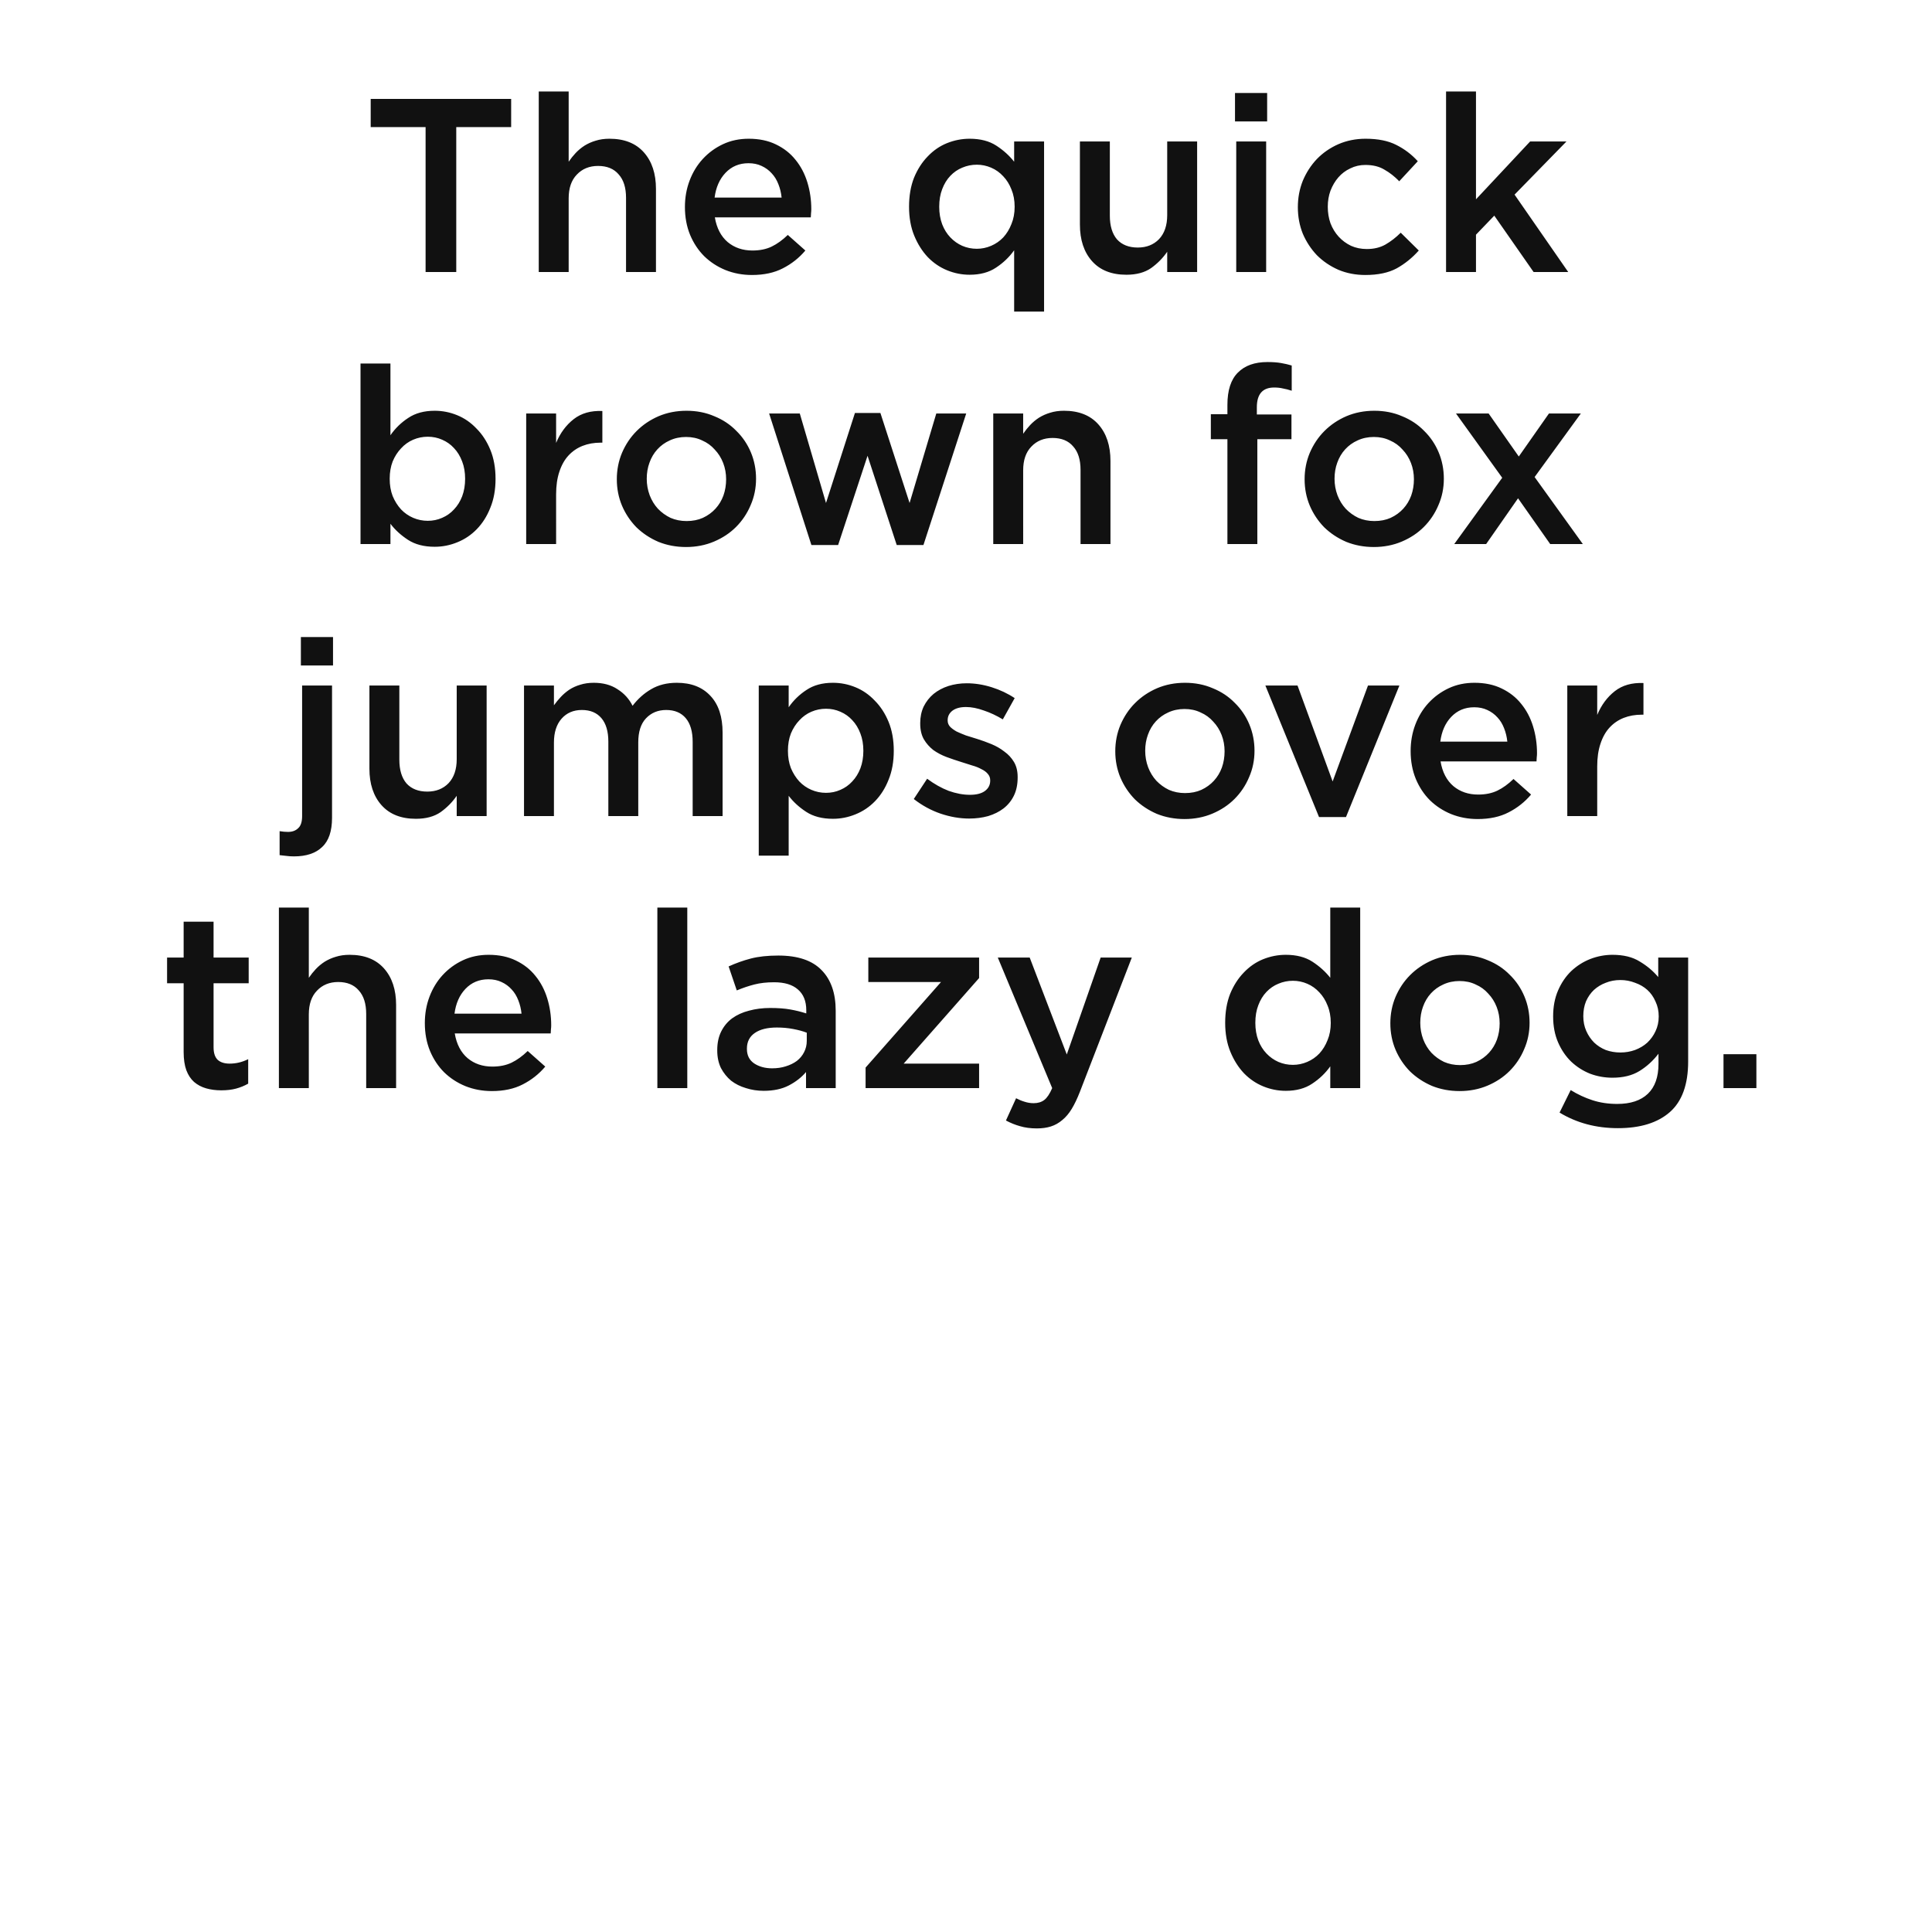
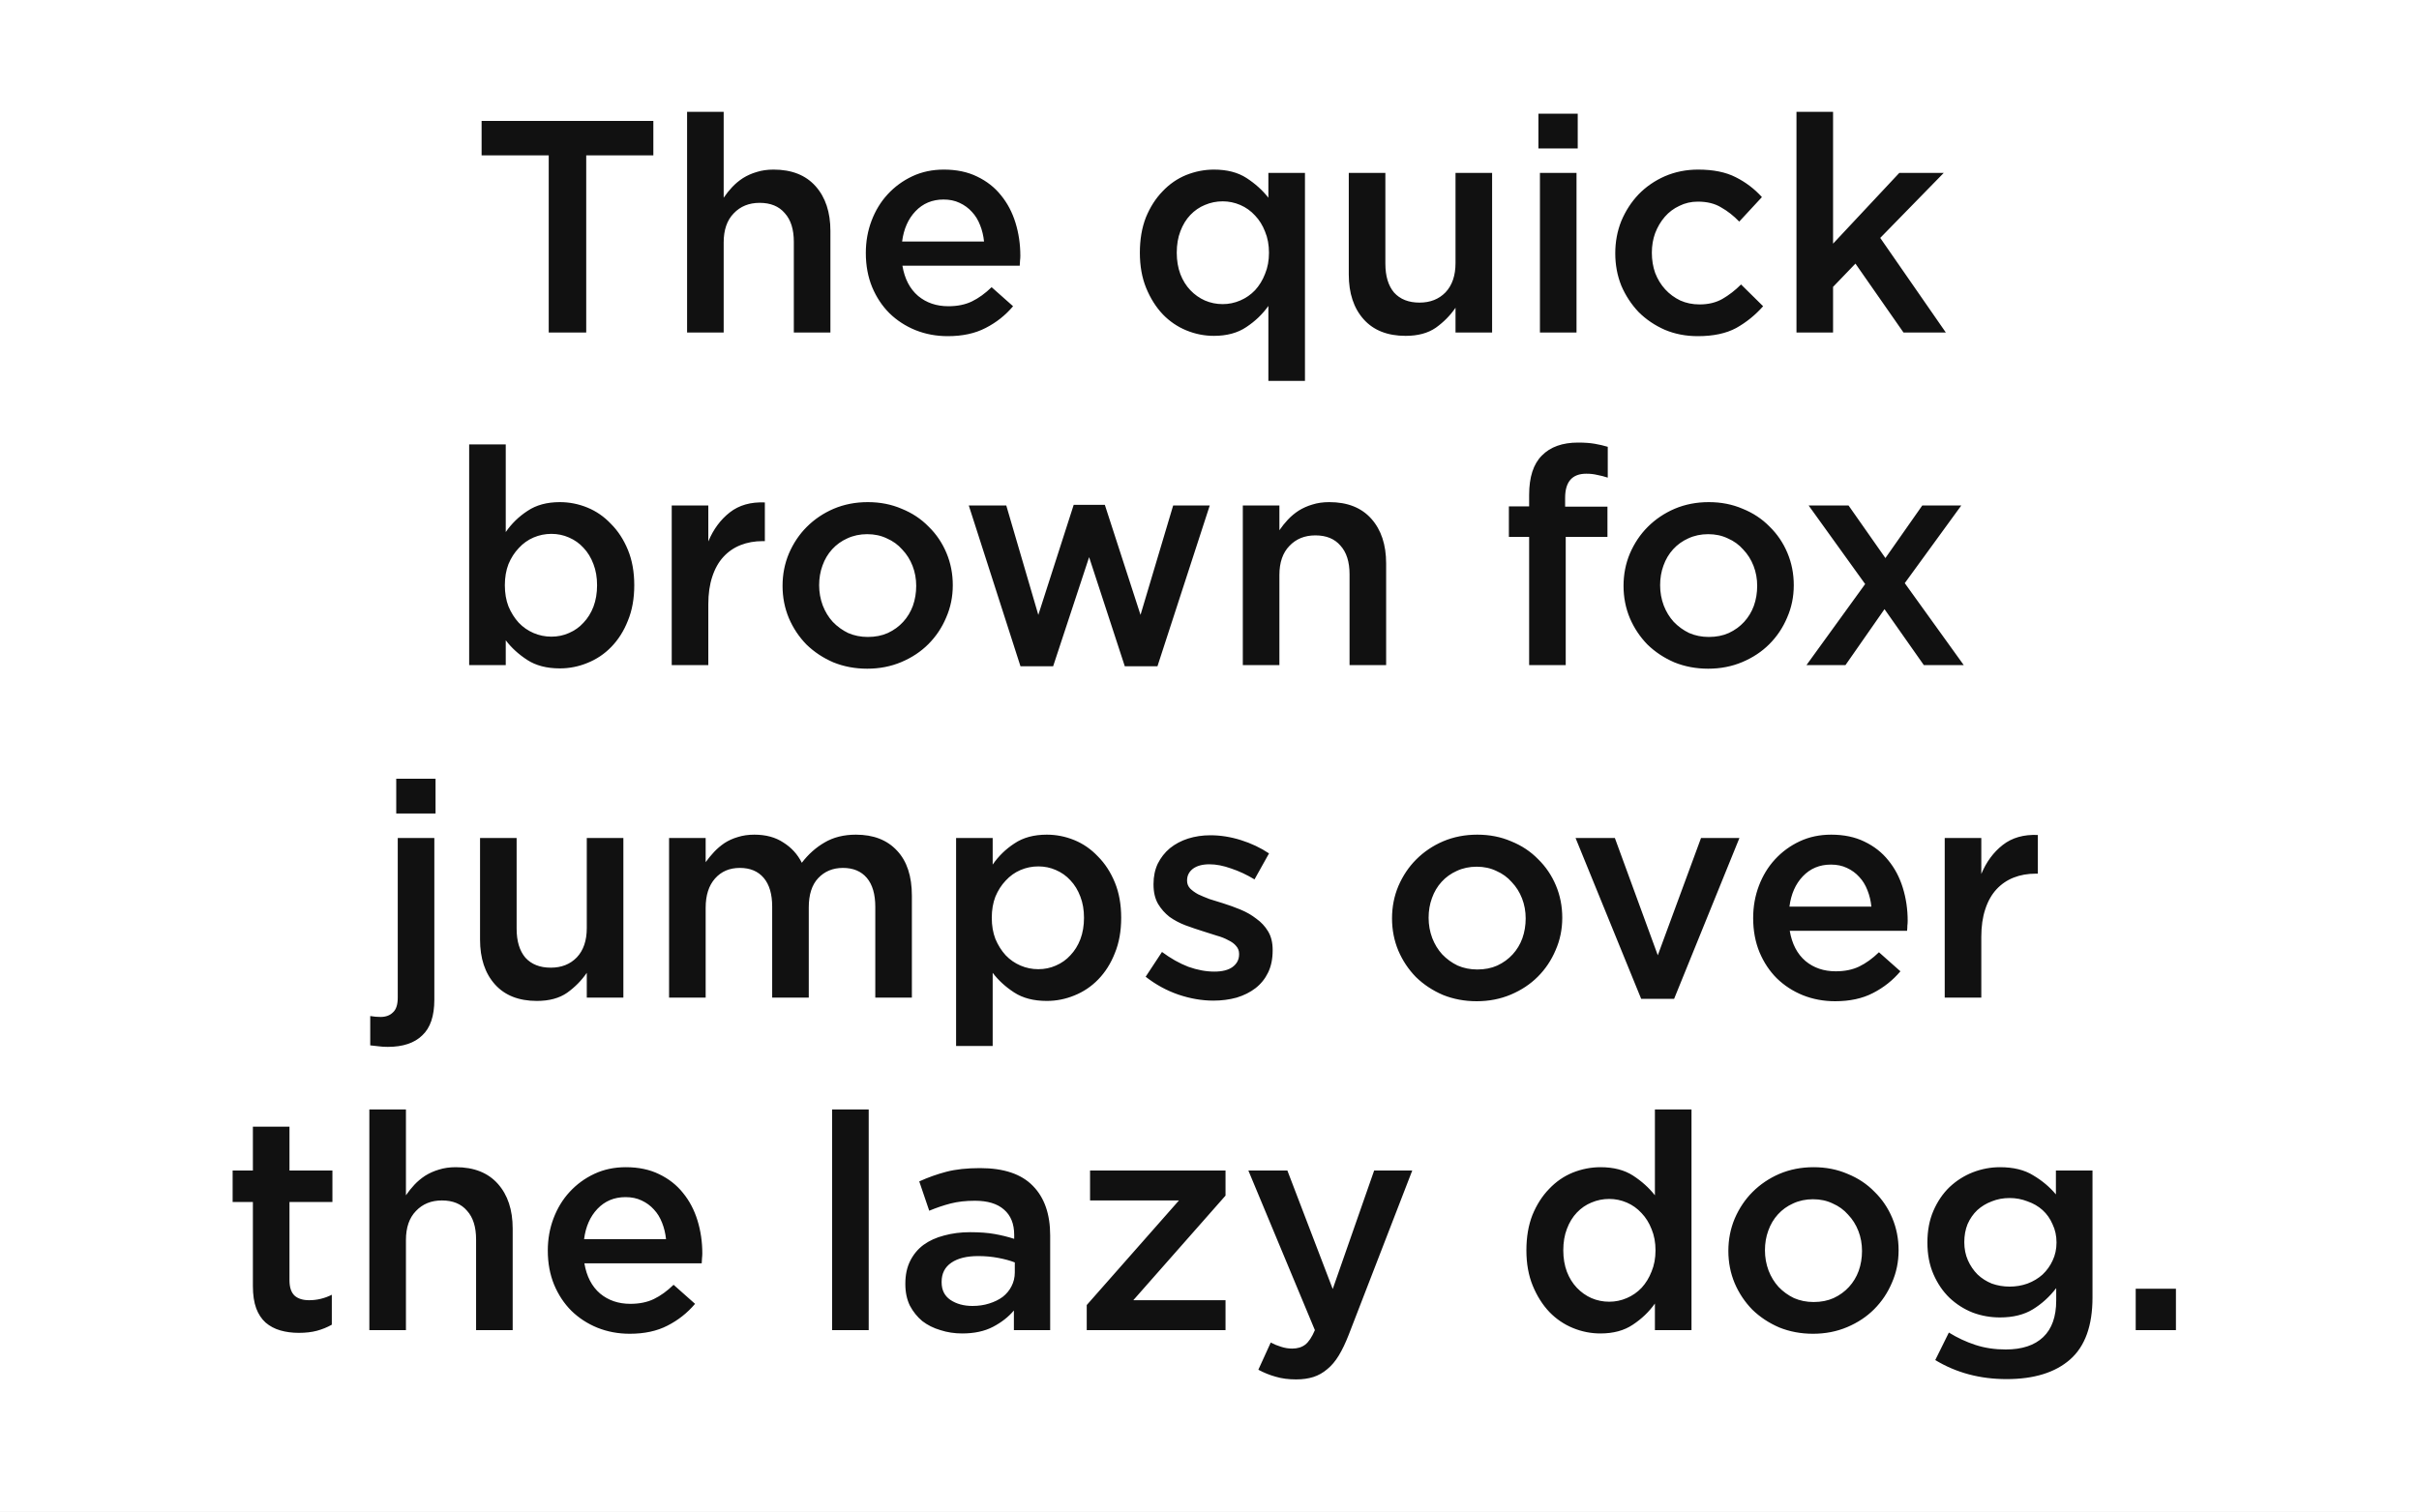
- <svg xmlns="http://www.w3.org/2000/svg" viewBox="0 0 1000 1000">
-   <path fill="#fff" d="M0 0h1000v1000H0z" />
-   <g font-weight="400" font-size="128" font-family="Gotham" text-anchor="middle" fill="#111">
-     <path d="M236.158 65.792h28.416V51.2H191.87v14.592h28.416V140.8h15.872zM294.34 102.656q0-7.936 4.225-12.288 4.224-4.48 11.008-4.48 6.912 0 10.624 4.352 3.84 4.224 3.84 12.16v38.4h15.488V97.792q0-11.904-6.272-18.944-6.272-7.04-17.792-7.04-3.967 0-7.167 1.024-3.072.896-5.76 2.56-2.56 1.664-4.608 3.84-1.92 2.048-3.584 4.48V47.36h-15.487v93.44h15.488zM370.004 112.512h49.664q.128-1.152.128-2.176.128-1.024.128-2.048 0-7.296-2.048-13.952t-6.144-11.648q-3.968-4.992-10.112-7.936-6.016-2.944-14.08-2.944-7.296 0-13.312 2.816-6.016 2.816-10.496 7.68-4.352 4.736-6.784 11.136-2.432 6.4-2.432 13.696 0 7.936 2.688 14.464 2.688 6.4 7.296 11.008 4.736 4.608 11.008 7.168 6.4 2.56 13.696 2.56 9.344 0 16-3.456 6.784-3.456 11.648-9.216l-9.088-8.064q-4.096 3.968-8.32 6.016t-9.984 2.048q-7.552 0-12.8-4.352-5.248-4.48-6.656-12.8zm-.128-10.24q1.024-7.936 5.632-12.8 4.736-4.992 11.904-4.992 3.84 0 6.784 1.408 3.072 1.408 5.248 3.84 2.176 2.304 3.456 5.632 1.28 3.2 1.664 6.912zM540.41 161.28V73.216h-15.488v10.496q-3.712-4.736-9.216-8.32-5.504-3.584-13.824-3.584-6.016 0-11.776 2.304-5.632 2.304-9.984 6.912-4.352 4.48-7.04 11.008-2.56 6.528-2.56 14.976t2.688 14.976q2.688 6.528 7.04 11.136 4.352 4.48 9.984 6.784 5.632 2.304 11.648 2.304 8.192 0 13.696-3.712 5.632-3.712 9.344-8.96v31.744zm-15.232-54.272q0 4.992-1.664 8.96-1.536 3.968-4.224 6.912-2.688 2.816-6.272 4.352-3.584 1.536-7.424 1.536-3.968 0-7.552-1.536-3.456-1.536-6.144-4.352-2.688-2.816-4.224-6.784-1.536-4.096-1.536-9.088 0-5.12 1.536-9.088 1.536-4.096 4.224-6.912t6.144-4.224q3.584-1.536 7.552-1.536 3.84 0 7.424 1.536 3.584 1.536 6.272 4.48 2.688 2.816 4.224 6.784 1.664 3.968 1.664 8.96zM604.144 111.36q0 7.936-4.224 12.416-4.224 4.352-11.008 4.352-6.912 0-10.752-4.224-3.712-4.352-3.712-12.288v-38.4H558.96v43.008q0 11.904 6.272 18.944 6.272 7.04 17.792 7.04 7.808 0 12.8-3.456 4.992-3.584 8.32-8.448V140.8h15.488V73.216h-15.488zM655.874 62.848v-14.72h-16.64v14.72zm-.512 77.952V73.216h-15.488V140.8zM734.358 129.664l-9.344-9.216q-3.712 3.712-7.936 6.144-4.096 2.304-9.6 2.304-4.48 0-8.192-1.664-3.712-1.792-6.4-4.736t-4.224-6.912q-1.408-3.968-1.408-8.576 0-4.48 1.408-8.32 1.536-3.968 4.096-6.912t6.144-4.608q3.584-1.792 7.808-1.792 5.888 0 9.856 2.432 4.096 2.304 7.68 6.016l9.6-10.368q-4.736-5.248-11.136-8.448-6.272-3.2-15.872-3.2-7.552 0-14.08 2.816-6.4 2.816-11.136 7.68-4.608 4.864-7.296 11.264-2.56 6.4-2.56 13.696 0 7.296 2.56 13.696 2.688 6.272 7.296 11.136 4.736 4.736 11.136 7.552 6.4 2.688 13.952 2.688 9.856 0 16.256-3.456 6.4-3.584 11.392-9.216zM783.934 100.736l26.88-27.52h-18.816l-28.032 29.952V47.36h-15.488v93.44h15.488v-19.328l9.472-9.856L793.79 140.8h17.92zM256.49 247.808q0-8.448-2.687-14.976-2.688-6.528-7.168-11.008-4.352-4.608-9.984-6.912-5.63-2.304-11.647-2.304-8.192 0-13.696 3.712-5.504 3.584-9.216 8.96v-37.12h-15.487v93.44h15.488v-10.496q3.585 4.736 9.09 8.32 5.503 3.584 13.823 3.584 6.016 0 11.648-2.304 5.76-2.304 10.113-6.784 4.48-4.608 7.04-11.136 2.688-6.528 2.688-14.976zm-15.743 0q0 4.992-1.536 9.088-1.535 3.968-4.223 6.784-2.56 2.816-6.144 4.352-3.456 1.536-7.424 1.536-3.97 0-7.553-1.536-3.584-1.536-6.272-4.352-2.688-2.944-4.352-6.912-1.536-3.968-1.536-8.96 0-4.992 1.536-8.96 1.664-3.968 4.352-6.784 2.688-2.944 6.272-4.48 3.584-1.536 7.552-1.536 3.967 0 7.423 1.536 3.584 1.536 6.144 4.352 2.688 2.816 4.224 6.912 1.537 3.968 1.537 8.96zM287.84 255.872q0-6.656 1.665-11.648 1.664-5.12 4.736-8.448 3.073-3.328 7.297-4.992 4.224-1.664 9.344-1.664h.897v-16.384q-8.96-.384-14.848 4.224-5.89 4.608-9.09 12.288v-15.232h-15.487V281.6h15.488zM391.33 247.808q0-7.296-2.688-13.696-2.688-6.4-7.552-11.136-4.736-4.864-11.392-7.552-6.528-2.816-14.336-2.816-7.808 0-14.464 2.816-6.528 2.816-11.392 7.68-4.736 4.736-7.552 11.264-2.688 6.4-2.688 13.696 0 7.296 2.688 13.696 2.688 6.272 7.424 11.136 4.864 4.736 11.392 7.552 6.656 2.688 14.336 2.688 7.808 0 14.464-2.816 6.656-2.816 11.392-7.552 4.864-4.864 7.552-11.264 2.816-6.4 2.816-13.696zm-15.488.256q0 4.48-1.408 8.448-1.408 3.84-4.096 6.784t-6.528 4.736q-3.712 1.664-8.448 1.664-4.48 0-8.32-1.664-3.712-1.792-6.528-4.736-2.688-2.944-4.224-6.912-1.536-4.096-1.536-8.576t1.408-8.32q1.408-3.968 4.096-6.912t6.4-4.608q3.84-1.792 8.448-1.792 4.608 0 8.32 1.792 3.84 1.664 6.528 4.736 2.816 2.944 4.352 6.912 1.536 3.968 1.536 8.448zM455.696 213.76h-13.184l-14.976 46.592-13.568-46.336h-15.872l21.888 68.096h13.824l15.232-46.208 15.104 46.208h13.824l22.144-68.096h-15.488L470.8 260.352zM529.59 243.456q0-7.936 4.225-12.288 4.224-4.48 11.008-4.48 6.912 0 10.624 4.352 3.84 4.224 3.84 12.16v38.4h15.488v-43.008q0-11.904-6.272-18.944-6.272-7.04-17.792-7.04-3.967 0-7.167 1.024-3.072.896-5.76 2.56-2.56 1.664-4.608 3.84-1.92 2.048-3.584 4.48v-10.496h-15.487V281.6h15.488zM650.54 214.528v-3.712q0-10.24 8.96-10.24 2.56 0 4.61.512 2.175.384 4.48 1.152v-13.056q-2.56-.768-5.505-1.28-2.944-.512-7.04-.512-9.984 0-15.36 5.504-5.376 5.376-5.376 16.64v4.864h-8.577v12.928h8.576V281.6h15.487v-54.272h17.664v-12.8zM747.33 247.808q0-7.296-2.688-13.696-2.688-6.4-7.552-11.136-4.736-4.864-11.392-7.552-6.528-2.816-14.336-2.816-7.808 0-14.464 2.816-6.528 2.816-11.392 7.68-4.736 4.736-7.552 11.264-2.688 6.4-2.688 13.696 0 7.296 2.688 13.696 2.688 6.272 7.424 11.136 4.864 4.736 11.392 7.552 6.656 2.688 14.336 2.688 7.808 0 14.464-2.816 6.656-2.816 11.392-7.552 4.864-4.864 7.552-11.264 2.816-6.4 2.816-13.696zm-15.488.256q0 4.48-1.408 8.448-1.408 3.84-4.096 6.784t-6.528 4.736q-3.712 1.664-8.448 1.664-4.48 0-8.32-1.664-3.712-1.792-6.528-4.736-2.688-2.944-4.224-6.912-1.536-4.096-1.536-8.576t1.408-8.32q1.408-3.968 4.096-6.912t6.4-4.608q3.84-1.792 8.448-1.792 4.608 0 8.32 1.792 3.84 1.664 6.528 4.736 2.816 2.944 4.352 6.912 1.536 3.968 1.536 8.448zM794.315 246.912l23.936-32.896h-16.51l-15.617 22.272-15.616-22.272H753.61l23.937 33.28-24.832 34.304h16.512l16.512-23.68 16.64 23.68h16.895zM172.374 344.448v-14.72h-16.64v14.72zm-16 10.368V422.4q0 4.48-2.048 6.272-1.92 1.92-5.248 1.92-2.048 0-4.352-.384v12.416q1.792.256 3.456.384 1.792.256 3.968.256 9.6 0 14.592-4.864 5.12-4.736 5.12-15.104v-68.48zM236.394 392.96q0 7.936-4.224 12.416-4.224 4.352-11.008 4.352-6.912 0-10.752-4.224-3.712-4.352-3.712-12.288v-38.4H191.21v43.008q0 11.904 6.272 18.944 6.272 7.04 17.792 7.04 7.808 0 12.8-3.456 4.992-3.584 8.32-8.448V422.4h15.488v-67.584h-15.488zM327.42 365.312q-2.688-5.376-7.808-8.576-4.992-3.328-12.288-3.328-3.84 0-7.04 1.024-3.072.896-5.632 2.56-2.432 1.664-4.352 3.712-1.92 2.048-3.584 4.352v-10.24h-15.488V422.4h15.488v-38.016q0-7.936 3.968-12.416t10.496-4.48q6.528 0 10.112 4.224 3.584 4.224 3.584 12.16V422.4h15.488v-38.144q0-8.192 3.968-12.416 4.096-4.352 10.496-4.352 6.528 0 10.112 4.224 3.584 4.224 3.584 12.288v38.4h15.488v-43.136q0-12.416-6.272-19.072-6.272-6.784-17.408-6.784-7.68 0-13.312 3.328-5.504 3.2-9.6 8.576zM462.616 388.608q0-8.448-2.688-14.976-2.688-6.528-7.168-11.008-4.352-4.608-9.984-6.912-5.632-2.304-11.648-2.304-8.192 0-13.696 3.712-5.504 3.584-9.216 8.96v-11.264h-15.488v88.064h15.488v-30.976q3.584 4.736 9.088 8.32 5.504 3.584 13.824 3.584 6.016 0 11.648-2.304 5.76-2.304 10.112-6.784 4.48-4.608 7.04-11.136 2.688-6.528 2.688-14.976zm-15.744 0q0 4.992-1.536 9.088-1.536 3.968-4.224 6.784-2.56 2.816-6.144 4.352-3.456 1.536-7.424 1.536-3.968 0-7.552-1.536-3.584-1.536-6.272-4.352-2.688-2.944-4.352-6.912-1.536-3.968-1.536-8.96 0-4.992 1.536-8.96 1.664-3.968 4.352-6.784 2.688-2.944 6.272-4.48 3.584-1.536 7.552-1.536 3.968 0 7.424 1.536 3.584 1.536 6.144 4.352 2.688 2.816 4.224 6.912 1.536 3.968 1.536 8.96zM526.734 402.432v-.256q0-4.608-1.92-7.808t-4.992-5.376q-2.944-2.304-6.656-3.84-3.712-1.536-7.424-2.688-2.944-.896-5.76-1.792-2.688-1.024-4.864-2.048-2.048-1.152-3.328-2.432-1.28-1.408-1.28-3.2v-.256q0-2.944 2.432-4.864 2.56-1.92 7.04-1.92 4.224 0 9.216 1.792 4.992 1.664 9.856 4.608l6.144-11.008q-5.376-3.584-11.904-5.632-6.528-2.048-12.928-2.048-4.992 0-9.472 1.408-4.352 1.408-7.68 4.096-3.2 2.688-5.12 6.528-1.792 3.84-1.792 8.576v.256q0 4.864 1.92 8.192 1.92 3.2 4.864 5.504 3.072 2.176 6.784 3.584 3.84 1.408 7.552 2.56 2.944.896 5.632 1.792 2.816.768 4.864 1.92 2.176 1.024 3.328 2.432 1.28 1.408 1.28 3.328v.256q0 3.328-2.816 5.376-2.688 1.92-7.68 1.92-5.248 0-11.008-2.048-5.632-2.176-11.136-6.272l-6.912 10.496q6.4 4.992 13.824 7.552 7.552 2.56 14.848 2.56 5.248 0 9.856-1.28 4.608-1.408 7.936-3.968 3.456-2.688 5.376-6.656 1.92-3.968 1.92-9.344zM649.33 388.608q0-7.296-2.688-13.696-2.688-6.4-7.552-11.136-4.736-4.864-11.392-7.552-6.528-2.816-14.336-2.816-7.808 0-14.464 2.816-6.528 2.816-11.392 7.68-4.736 4.736-7.552 11.264-2.688 6.4-2.688 13.696 0 7.296 2.688 13.696 2.688 6.272 7.424 11.136 4.864 4.736 11.392 7.552 6.656 2.688 14.336 2.688 7.808 0 14.464-2.816 6.656-2.816 11.392-7.552 4.864-4.864 7.552-11.264 2.816-6.4 2.816-13.696zm-15.488.256q0 4.48-1.408 8.448-1.408 3.84-4.096 6.784t-6.528 4.736q-3.712 1.664-8.448 1.664-4.48 0-8.32-1.664-3.712-1.792-6.528-4.736-2.688-2.944-4.224-6.912-1.536-4.096-1.536-8.576t1.408-8.32q1.408-3.968 4.096-6.912t6.4-4.608q3.84-1.792 8.448-1.792 4.608 0 8.32 1.792 3.84 1.664 6.528 4.736 2.816 2.944 4.352 6.912 1.536 3.968 1.536 8.448zM689.77 404.48l-18.177-49.664h-16.64l27.776 68.096h13.95l27.65-68.096h-16.257zM745.63 394.112h49.663q.128-1.152.128-2.176.13-1.024.13-2.048 0-7.296-2.05-13.952-2.047-6.656-6.143-11.648-3.968-4.992-10.112-7.936-6.016-2.944-14.08-2.944-7.296 0-13.312 2.816-6.016 2.816-10.496 7.68-4.352 4.736-6.784 11.136-2.432 6.4-2.432 13.696 0 7.936 2.69 14.464 2.687 6.4 7.295 11.008 4.736 4.608 11.008 7.168 6.4 2.56 13.696 2.56 9.343 0 16-3.456 6.783-3.456 11.647-9.216l-9.088-8.064q-4.097 3.968-8.32 6.016-4.225 2.048-9.985 2.048-7.552 0-12.8-4.352-5.248-4.48-6.656-12.8zm-.13-10.24q1.025-7.936 5.633-12.8 4.736-4.992 11.904-4.992 3.84 0 6.784 1.408 3.073 1.408 5.25 3.84 2.175 2.304 3.455 5.632 1.28 3.2 1.664 6.912zM826.716 396.672q0-6.656 1.664-11.648 1.664-5.12 4.736-8.448 3.072-3.328 7.296-4.992 4.224-1.664 9.344-1.664h.896v-16.384q-8.96-.384-14.848 4.224-5.888 4.608-9.088 12.288v-15.232h-15.488V422.4h15.488zM110.54 508.928h18.177v-13.312H110.54v-18.56H95.054v18.56h-8.576v13.312h8.576v35.584q0 5.632 1.408 9.472 1.41 3.712 3.97 6.016 2.687 2.304 6.27 3.328 3.585 1.024 7.81 1.024 4.35 0 7.68-.896 3.327-.896 6.27-2.56v-12.672q-4.607 2.304-9.6 2.304-3.967 0-6.143-1.92-2.176-2.048-2.176-6.528zM159.84 525.056q0-7.936 4.225-12.288 4.224-4.48 11.008-4.48 6.912 0 10.624 4.352 3.84 4.224 3.84 12.16v38.4h15.488v-43.008q0-11.904-6.272-18.944-6.272-7.04-17.792-7.04-3.967 0-7.167 1.024-3.072.896-5.76 2.56-2.56 1.664-4.608 3.84-1.92 2.048-3.584 4.48V469.76h-15.487v93.44h15.488zM235.38 534.912h49.663q.128-1.152.128-2.176.13-1.024.13-2.048 0-7.296-2.05-13.952-2.047-6.656-6.143-11.648-3.968-4.992-10.112-7.936-6.016-2.944-14.08-2.944-7.296 0-13.312 2.816-6.016 2.816-10.496 7.68-4.352 4.736-6.784 11.136-2.432 6.4-2.432 13.696 0 7.936 2.69 14.464 2.687 6.4 7.295 11.008 4.736 4.608 11.008 7.168 6.4 2.56 13.696 2.56 9.343 0 16-3.456 6.783-3.456 11.647-9.216L273.14 544q-4.097 3.968-8.32 6.016-4.225 2.048-9.985 2.048-7.552 0-12.8-4.352-5.248-4.48-6.656-12.8zm-.13-10.24q1.025-7.936 5.633-12.8 4.736-4.992 11.904-4.992 3.84 0 6.784 1.408 3.073 1.408 5.25 3.84 2.175 2.304 3.455 5.632 1.28 3.2 1.664 6.912zM355.737 563.2v-93.44H340.25v93.44zM432.557 563.2v-40.064q0-13.568-7.296-20.992-7.295-7.552-22.4-7.552-8.32 0-14.207 1.536-5.888 1.536-11.52 4.096l4.224 12.416q4.608-1.92 9.088-3.072 4.48-1.152 10.24-1.152 8.064 0 12.288 3.712 4.352 3.712 4.352 10.752v1.664q-3.968-1.28-8.32-2.048-4.224-.768-10.368-.768-5.888 0-11.008 1.408-4.993 1.28-8.705 3.968-3.584 2.688-5.632 6.784-2.048 4.096-2.048 9.6v.256q0 5.12 1.92 9.088 2.048 3.84 5.248 6.528 3.328 2.56 7.68 3.84 4.352 1.408 9.216 1.408 7.68 0 13.055-2.816 5.376-2.816 8.832-6.912v8.32zm-14.976-24.448q0 3.2-1.407 5.888-1.28 2.56-3.712 4.48-2.43 1.792-5.76 2.816-3.2 1.024-7.04 1.024-5.503 0-9.343-2.56-3.712-2.56-3.712-7.424v-.256q0-5.248 4.096-8.064 4.097-2.816 11.393-2.816 4.48 0 8.448.768 4.097.768 7.04 1.92zM487.07 508.288l-39.04 44.288V563.2h58.753v-12.672h-39.04l39.04-44.288v-10.624H449.44v12.672zM585.83 495.616H569.7l-17.535 50.176-19.2-50.176h-16.512l28.16 67.584q-1.92 4.48-4.096 6.144-2.176 1.664-5.504 1.664-2.432 0-4.736-.768-2.176-.64-4.352-1.792l-5.248 11.52q3.584 1.92 7.296 2.944 3.84 1.152 8.704 1.152 4.096 0 7.296-1.024t5.888-3.328q2.69-2.176 4.865-5.76 2.176-3.584 4.224-8.832zM704.035 563.2v-93.44h-15.488v36.352q-3.712-4.736-9.216-8.32-5.503-3.584-13.823-3.584-6.016 0-11.776 2.304-5.63 2.304-9.983 6.912-4.352 4.48-7.04 11.008-2.56 6.528-2.56 14.976t2.688 14.976q2.688 6.528 7.04 11.136 4.352 4.48 9.984 6.784 5.63 2.304 11.647 2.304 8.192 0 13.696-3.712 5.632-3.712 9.344-8.96V563.2zm-15.232-33.792q0 4.992-1.664 8.96-1.537 3.968-4.225 6.912-2.688 2.816-6.272 4.352-3.584 1.536-7.424 1.536-3.97 0-7.553-1.536-3.456-1.536-6.144-4.352-2.688-2.816-4.224-6.784-1.537-4.096-1.537-9.088 0-5.12 1.536-9.088 1.535-4.096 4.223-6.912 2.688-2.816 6.144-4.224 3.584-1.536 7.552-1.536 3.84 0 7.423 1.536 3.584 1.536 6.272 4.48 2.688 2.816 4.224 6.784 1.663 3.968 1.663 8.96zM791.705 529.408q0-7.296-2.688-13.696-2.688-6.4-7.552-11.136-4.736-4.864-11.392-7.552-6.528-2.816-14.336-2.816-7.808 0-14.464 2.816-6.528 2.816-11.392 7.68-4.735 4.736-7.55 11.264-2.69 6.4-2.69 13.696 0 7.296 2.69 13.696 2.687 6.272 7.423 11.136 4.864 4.736 11.392 7.552 6.656 2.688 14.336 2.688 7.81 0 14.465-2.816 6.656-2.816 11.392-7.552 4.864-4.864 7.552-11.264 2.815-6.4 2.815-13.696zm-15.488.256q0 4.48-1.408 8.448-1.41 3.84-4.097 6.784-2.688 2.944-6.528 4.736-3.712 1.664-8.448 1.664-4.48 0-8.32-1.664-3.712-1.792-6.528-4.736-2.69-2.944-4.225-6.912-1.536-4.096-1.536-8.576t1.407-8.32q1.408-3.968 4.096-6.912t6.4-4.608q3.84-1.792 8.448-1.792 4.61 0 8.32 1.792 3.84 1.664 6.53 4.736 2.815 2.944 4.35 6.912 1.537 3.968 1.537 8.448zM873.785 549.376v-53.76h-15.488v10.112q-3.968-4.736-9.6-8.064-5.504-3.456-14.08-3.456-5.888 0-11.52 2.176-5.504 2.176-9.856 6.272-4.223 4.096-6.783 9.984-2.56 5.888-2.56 13.44t2.56 13.44q2.56 5.888 6.784 9.984 4.353 4.096 9.857 6.272 5.504 2.048 11.52 2.048 8.32 0 13.952-3.456 5.63-3.456 9.855-8.96v5.248q0 10.24-5.504 15.488-5.503 5.248-15.87 5.248-6.913 0-12.8-1.92-5.89-1.92-11.265-5.248l-5.76 11.648q13.312 8.064 30.208 8.064 17.408 0 26.88-8.32 9.472-8.32 9.472-26.24zm-15.232-23.296q0 4.224-1.664 7.68-1.537 3.328-4.225 5.888-2.688 2.432-6.4 3.84-3.584 1.28-7.552 1.28-3.968 0-7.552-1.28-3.455-1.408-6.015-3.84-2.56-2.56-4.096-6.016-1.537-3.456-1.537-7.68t1.408-7.68q1.537-3.456 4.097-5.888 2.688-2.432 6.144-3.712 3.457-1.408 7.553-1.408 3.968 0 7.552 1.408 3.712 1.28 6.4 3.712 2.688 2.432 4.224 6.016 1.663 3.456 1.663 7.68zM909.103 563.2v-17.536H892.08V563.2z" />
+ <svg xmlns="http://www.w3.org/2000/svg" viewBox="0 0 800 500">
+   <path fill="#fff" d="M0 0h800v500H0z" />
+   <g font-weight="400" font-size="100" font-family="Gotham" text-anchor="middle" fill="#111">
+     <path d="M193.873 51.4h22.2V40h-56.8v11.4h22.2V110h12.4zM239.33 80.2q0-6.2 3.3-9.6 3.3-3.5 8.6-3.5 5.4 0 8.3 3.4 3 3.3 3 9.5v30h12.1V76.4q0-9.3-4.9-14.8t-13.9-5.5q-3.1 0-5.6.8-2.4.7-4.5 2-2 1.3-3.6 3-1.5 1.6-2.8 3.5V37h-12.1v73h12.1zM298.44 87.9h38.8q.1-.9.1-1.7.1-.8.1-1.6 0-5.7-1.6-10.9t-4.8-9.1q-3.1-3.9-7.9-6.2-4.7-2.3-11-2.3-5.7 0-10.4 2.2t-8.2 6q-3.4 3.7-5.3 8.7-1.9 5-1.9 10.7 0 6.2 2.1 11.3 2.1 5 5.7 8.6 3.7 3.6 8.6 5.6 5 2 10.7 2 7.3 0 12.5-2.7 5.3-2.7 9.1-7.2l-7.1-6.3q-3.2 3.1-6.5 4.7t-7.8 1.6q-5.9 0-10-3.4-4.1-3.5-5.2-10zm-.1-8q.8-6.2 4.4-10 3.7-3.9 9.3-3.9 3 0 5.3 1.1 2.4 1.1 4.1 3 1.7 1.8 2.7 4.4 1 2.5 1.3 5.4zM431.57 126V57.2h-12.1v8.2q-2.9-3.7-7.2-6.5-4.3-2.8-10.8-2.8-4.7 0-9.2 1.8-4.4 1.8-7.8 5.4-3.4 3.5-5.5 8.6-2 5.1-2 11.7t2.1 11.7q2.1 5.1 5.5 8.7 3.4 3.5 7.8 5.3 4.4 1.8 9.1 1.8 6.4 0 10.7-2.9 4.4-2.9 7.3-7V126zm-11.9-42.4q0 3.9-1.3 7-1.2 3.1-3.3 5.4-2.1 2.2-4.9 3.4-2.8 1.2-5.8 1.2-3.1 0-5.9-1.2-2.7-1.2-4.8-3.4-2.1-2.2-3.3-5.3-1.2-3.2-1.2-7.1 0-4 1.2-7.1 1.2-3.2 3.3-5.4 2.1-2.2 4.8-3.3 2.8-1.2 5.9-1.2 3 0 5.8 1.2t4.9 3.5q2.1 2.2 3.3 5.3 1.3 3.1 1.3 7zM481.363 87q0 6.2-3.3 9.7-3.3 3.4-8.6 3.4-5.4 0-8.4-3.3-2.9-3.4-2.9-9.6v-30h-12.1v33.6q0 9.3 4.9 14.8t13.9 5.5q6.1 0 10-2.7 3.9-2.8 6.5-6.6v8.2h12.1V57.2h-12.1zM521.777 49.1V37.6h-13v11.5zm-.4 60.9V57.2h-12.1V110zM583.092 101.3l-7.3-7.2q-2.9 2.9-6.2 4.8-3.2 1.8-7.5 1.8-3.5 0-6.4-1.3-2.9-1.4-5-3.7-2.1-2.3-3.3-5.4-1.1-3.1-1.1-6.7 0-3.5 1.1-6.5 1.2-3.1 3.2-5.4 2-2.3 4.8-3.6 2.8-1.4 6.1-1.4 4.6 0 7.7 1.9 3.2 1.8 6 4.7l7.5-8.1q-3.7-4.1-8.7-6.6-4.9-2.5-12.4-2.5-5.9 0-11 2.2-5 2.2-8.7 6-3.6 3.8-5.7 8.8-2 5-2 10.7 0 5.7 2 10.7 2.1 4.9 5.7 8.7 3.7 3.7 8.7 5.9 5 2.1 10.9 2.1 7.7 0 12.7-2.7 5-2.8 8.9-7.2zM621.823 78.7l21-21.5h-14.7l-21.9 23.4V37h-12.1v73h12.1V94.9l7.4-7.7 15.9 22.8h14zM209.76 193.6q0-6.6-2.1-11.7t-5.6-8.6q-3.4-3.6-7.8-5.4-4.4-1.8-9.1-1.8-6.4 0-10.7 2.9-4.3 2.8-7.2 7v-29h-12.1v73h12.1v-8.2q2.8 3.7 7.1 6.5t10.8 2.8q4.7 0 9.1-1.8 4.5-1.8 7.9-5.3 3.5-3.6 5.5-8.7 2.1-5.1 2.1-11.7zm-12.3 0q0 3.9-1.2 7.1-1.2 3.1-3.3 5.3-2 2.2-4.8 3.4-2.7 1.2-5.8 1.2-3.1 0-5.9-1.2-2.8-1.2-4.9-3.4-2.1-2.3-3.4-5.4-1.2-3.1-1.2-7t1.2-7q1.3-3.1 3.4-5.3 2.1-2.3 4.9-3.5 2.8-1.2 5.9-1.2 3.1 0 5.8 1.2 2.8 1.2 4.8 3.4 2.1 2.2 3.3 5.4 1.2 3.1 1.2 7zM234.25 199.9q0-5.2 1.3-9.1 1.3-4 3.7-6.6 2.4-2.6 5.7-3.9 3.3-1.3 7.3-1.3h.7v-12.8q-7-.3-11.6 3.3-4.6 3.6-7.1 9.6v-11.9h-12.1V220h12.1zM315.102 193.6q0-5.7-2.1-10.7-2.1-5-5.9-8.7-3.7-3.8-8.9-5.9-5.1-2.2-11.2-2.2t-11.3 2.2q-5.1 2.2-8.9 6-3.7 3.7-5.9 8.8-2.1 5-2.1 10.7 0 5.7 2.1 10.7 2.1 4.9 5.8 8.7 3.8 3.7 8.9 5.9 5.2 2.1 11.2 2.1 6.1 0 11.3-2.2 5.2-2.2 8.9-5.9 3.8-3.8 5.9-8.8 2.2-5 2.2-10.7zm-12.1.2q0 3.5-1.1 6.6-1.1 3-3.2 5.3t-5.1 3.7q-2.9 1.3-6.6 1.3-3.5 0-6.5-1.3-2.9-1.4-5.1-3.7-2.1-2.3-3.3-5.4-1.2-3.2-1.2-6.7t1.1-6.5q1.1-3.1 3.2-5.4 2.1-2.3 5-3.6 3-1.4 6.6-1.4 3.6 0 6.5 1.4 3 1.3 5.1 3.7 2.2 2.3 3.4 5.4 1.2 3.1 1.2 6.6zM365.387 167h-10.3l-11.7 36.4-10.6-36.2h-12.4l17.1 53.2h10.8l11.9-36.1 11.8 36.1h10.8l17.3-53.2h-12.1l-10.8 36.2zM423.118 190.2q0-6.2 3.3-9.6 3.3-3.5 8.6-3.5 5.4 0 8.3 3.4 3 3.3 3 9.5v30h12.1v-33.6q0-9.3-4.9-14.8t-13.9-5.5q-3.1 0-5.6.8-2.4.7-4.5 2-2 1.3-3.6 3-1.5 1.6-2.8 3.5v-8.2h-12.1V220h12.1zM517.61 167.6v-2.9q0-8 7-8 2 0 3.6.4 1.7.3 3.5.9v-10.2q-2-.6-4.3-1t-5.5-.4q-7.8 0-12 4.3-4.2 4.2-4.2 13v3.8h-6.7v10.1h6.7V220h12.1v-42.4h13.8v-10zM593.227 193.6q0-5.7-2.1-10.7-2.1-5-5.9-8.7-3.7-3.8-8.9-5.9-5.1-2.2-11.2-2.2t-11.3 2.2q-5.1 2.2-8.9 6-3.7 3.7-5.9 8.8-2.1 5-2.1 10.7 0 5.7 2.1 10.7 2.1 4.9 5.8 8.7 3.8 3.7 8.9 5.9 5.2 2.1 11.2 2.1 6.1 0 11.3-2.2 5.2-2.2 8.9-5.9 3.8-3.8 5.9-8.8 2.2-5 2.2-10.7zm-12.1.2q0 3.5-1.1 6.6-1.1 3-3.2 5.3t-5.1 3.7q-2.9 1.3-6.6 1.3-3.5 0-6.5-1.3-2.9-1.4-5.1-3.7-2.1-2.3-3.3-5.4-1.2-3.2-1.2-6.7t1.1-6.5q1.1-3.1 3.2-5.4 2.1-2.3 5-3.6 3-1.4 6.6-1.4 3.6 0 6.5 1.4 3 1.3 5.1 3.7 2.2 2.3 3.4 5.4 1.2 3.1 1.2 6.6zM629.934 192.9l18.7-25.7h-12.9l-12.2 17.4-12.2-17.4h-13.2l18.7 26-19.4 26.8h12.9l12.9-18.5 13 18.5h13.2zM144.042 269.1v-11.5h-13v11.5zm-12.5 8.1V330q0 3.5-1.6 4.9-1.5 1.5-4.1 1.5-1.6 0-3.4-.3v9.7q1.4.2 2.7.3 1.4.2 3.1.2 7.5 0 11.4-3.8 4-3.7 4-11.8v-53.5zM194.058 307q0 6.2-3.3 9.7-3.3 3.4-8.6 3.4-5.4 0-8.4-3.3-2.9-3.4-2.9-9.6v-30h-12.1v33.6q0 9.3 4.9 14.8t13.9 5.5q6.1 0 10-2.7 3.9-2.8 6.5-6.6v8.2h12.1v-52.8h-12.1zM265.172 285.4q-2.1-4.2-6.1-6.7-3.9-2.6-9.6-2.6-3 0-5.5.8-2.4.7-4.4 2-1.9 1.3-3.4 2.9-1.5 1.6-2.8 3.4v-8h-12.1V330h12.1v-29.7q0-6.2 3.1-9.7 3.1-3.5 8.2-3.5t7.9 3.3q2.8 3.3 2.8 9.5V330h12.1v-29.8q0-6.4 3.1-9.7 3.2-3.4 8.2-3.4 5.1 0 7.9 3.3 2.8 3.3 2.8 9.6v30h12.1v-33.7q0-9.7-4.9-14.9-4.9-5.3-13.6-5.3-6 0-10.4 2.6-4.3 2.5-7.5 6.7zM370.794 303.6q0-6.6-2.1-11.7t-5.6-8.6q-3.4-3.6-7.8-5.4-4.4-1.8-9.1-1.8-6.4 0-10.7 2.9-4.3 2.8-7.2 7v-8.8h-12.1V346h12.1v-24.2q2.8 3.7 7.1 6.5t10.8 2.8q4.7 0 9.1-1.8 4.5-1.8 7.9-5.3 3.5-3.6 5.5-8.7 2.1-5.1 2.1-11.7zm-12.3 0q0 3.9-1.2 7.1-1.2 3.1-3.3 5.3-2 2.2-4.8 3.4-2.7 1.2-5.8 1.2-3.1 0-5.9-1.2-2.8-1.2-4.9-3.4-2.1-2.3-3.4-5.4-1.2-3.1-1.2-7t1.2-7q1.3-3.1 3.4-5.3 2.1-2.3 4.9-3.5 2.8-1.2 5.9-1.2 3.1 0 5.8 1.2 2.8 1.2 4.8 3.4 2.1 2.2 3.3 5.4 1.2 3.1 1.2 7zM420.886 314.4v-.2q0-3.6-1.5-6.1-1.5-2.5-3.9-4.2-2.3-1.8-5.2-3-2.9-1.2-5.8-2.1-2.3-.7-4.5-1.4-2.1-.8-3.8-1.6-1.6-.9-2.6-1.9-1-1.1-1-2.5v-.2q0-2.3 1.9-3.8 2-1.5 5.5-1.5 3.3 0 7.2 1.4 3.9 1.3 7.7 3.6l4.8-8.6q-4.2-2.8-9.3-4.4-5.1-1.6-10.1-1.6-3.9 0-7.4 1.1-3.4 1.1-6 3.2-2.5 2.1-4 5.1-1.4 3-1.4 6.7v.2q0 3.8 1.5 6.4 1.5 2.5 3.8 4.3 2.4 1.7 5.3 2.8 3 1.1 5.9 2 2.3.7 4.4 1.4 2.2.6 3.8 1.5 1.7.8 2.6 1.9 1 1.1 1 2.6v.2q0 2.6-2.2 4.2-2.1 1.5-6 1.5-4.1 0-8.6-1.6-4.4-1.7-8.7-4.9l-5.4 8.2q5 3.9 10.8 5.9 5.9 2 11.6 2 4.1 0 7.7-1 3.6-1.1 6.2-3.1 2.7-2.1 4.2-5.2t1.5-7.3zM516.664 303.6q0-5.7-2.1-10.7-2.1-5-5.9-8.7-3.7-3.8-8.9-5.9-5.1-2.2-11.2-2.2t-11.3 2.2q-5.1 2.2-8.9 6-3.7 3.7-5.9 8.8-2.1 5-2.1 10.7 0 5.7 2.1 10.7 2.1 4.9 5.8 8.7 3.8 3.7 8.9 5.9 5.2 2.1 11.2 2.1 6.1 0 11.3-2.2 5.2-2.2 8.9-5.9 3.8-3.8 5.9-8.8 2.2-5 2.2-10.7zm-12.1.2q0 3.5-1.1 6.6-1.1 3-3.2 5.3t-5.1 3.7q-2.9 1.3-6.6 1.3-3.5 0-6.5-1.3-2.9-1.4-5.1-3.7-2.1-2.3-3.3-5.4-1.2-3.2-1.2-6.7t1.1-6.5q1.1-3.1 3.2-5.4 2.1-2.3 5-3.6 3-1.4 6.6-1.4 3.6 0 6.5 1.4 3 1.3 5.1 3.7 2.2 2.3 3.4 5.4 1.2 3.1 1.2 6.6zM548.257 316l-14.2-38.8h-13l21.7 53.2h10.9l21.6-53.2h-12.7zM591.898 307.9h38.8q.1-.9.1-1.7.1-.8.1-1.6 0-5.7-1.6-10.9t-4.8-9.1q-3.1-3.9-7.9-6.2-4.7-2.3-11-2.3-5.7 0-10.4 2.2t-8.2 6q-3.4 3.7-5.3 8.7-1.9 5-1.9 10.7 0 6.2 2.1 11.3 2.1 5 5.7 8.6 3.7 3.6 8.6 5.6 5 2 10.7 2 7.3 0 12.5-2.7 5.3-2.7 9.1-7.2l-7.1-6.3q-3.2 3.1-6.5 4.7t-7.8 1.6q-5.9 0-10-3.4-4.1-3.5-5.2-10zm-.1-8q.8-6.2 4.4-10 3.7-3.9 9.3-3.9 3 0 5.3 1.1 2.4 1.1 4.1 3 1.7 1.8 2.7 4.4 1 2.5 1.3 5.4zM655.247 309.9q0-5.2 1.3-9.1 1.3-4 3.7-6.6 2.4-2.6 5.7-3.9 3.3-1.3 7.3-1.3h.7v-12.8q-7-.3-11.6 3.3-4.6 3.6-7.1 9.6v-11.9h-12.1V330h12.1zM95.735 397.6h14.2v-10.4h-14.2v-14.5h-12.1v14.5h-6.7v10.4h6.7v27.8q0 4.4 1.1 7.4 1.1 2.9 3.1 4.7 2.1 1.8 4.9 2.6 2.8.8 6.1.8 3.4 0 6-.7t4.9-2v-9.9q-3.6 1.8-7.5 1.8-3.1 0-4.8-1.5-1.7-1.6-1.7-5.1zM134.25 410.2q0-6.2 3.3-9.6 3.3-3.5 8.6-3.5 5.4 0 8.3 3.4 3 3.3 3 9.5v30h12.1v-33.6q0-9.3-4.9-14.8t-13.9-5.5q-3.1 0-5.6.8-2.4.7-4.5 2-2 1.3-3.6 3-1.5 1.6-2.8 3.5V367h-12.1v73h12.1zM193.265 417.9h38.8q.1-.9.1-1.7.1-.8.1-1.6 0-5.7-1.6-10.9t-4.8-9.1q-3.1-3.9-7.9-6.2-4.7-2.3-11-2.3-5.7 0-10.4 2.2t-8.2 6q-3.4 3.7-5.3 8.7-1.9 5-1.9 10.7 0 6.2 2.1 11.3 2.1 5 5.7 8.6 3.7 3.6 8.6 5.6 5 2 10.7 2 7.3 0 12.5-2.7 5.3-2.7 9.1-7.2l-7.1-6.3q-3.2 3.1-6.5 4.7t-7.8 1.6q-5.9 0-10-3.4-4.1-3.5-5.2-10zm-.1-8q.8-6.2 4.4-10 3.7-3.9 9.3-3.9 3 0 5.3 1.1 2.4 1.1 4.1 3 1.7 1.8 2.7 4.4 1 2.5 1.3 5.4zM287.295 440v-73h-12.1v73zM347.31 440v-31.3q0-10.6-5.7-16.4-5.7-5.9-17.5-5.9-6.5 0-11.1 1.2t-9 3.2l3.3 9.7q3.6-1.5 7.1-2.4 3.5-.9 8-.9 6.3 0 9.6 2.9 3.4 2.9 3.4 8.4v1.3q-3.1-1-6.5-1.6-3.3-.6-8.1-.6-4.6 0-8.6 1.1-3.9 1-6.8 3.1-2.8 2.1-4.4 5.3-1.6 3.2-1.6 7.5v.2q0 4 1.5 7.1 1.6 3 4.1 5.1 2.6 2 6 3 3.4 1.1 7.2 1.1 6 0 10.2-2.2 4.2-2.2 6.9-5.4v6.5zm-11.7-19.1q0 2.5-1.1 4.6-1 2-2.9 3.5-1.9 1.4-4.5 2.2-2.5.8-5.5.8-4.3 0-7.3-2-2.9-2-2.9-5.8v-.2q0-4.1 3.2-6.3t8.9-2.2q3.5 0 6.6.6 3.2.6 5.5 1.5zM389.9 397.1l-30.5 34.6v8.3h45.9v-9.9h-30.5l30.5-34.6v-8.3h-44.8v9.9zM467.054 387.2h-12.6l-13.7 39.2-15-39.2h-12.9l22 52.8q-1.5 3.5-3.2 4.8-1.7 1.3-4.3 1.3-1.9 0-3.7-.6-1.7-.5-3.4-1.4l-4.1 9q2.8 1.5 5.7 2.3 3 .9 6.8.9 3.2 0 5.7-.8t4.6-2.6q2.1-1.7 3.8-4.5 1.7-2.8 3.3-6.9zM559.402 440v-73h-12.1v28.4q-2.9-3.7-7.2-6.5-4.3-2.8-10.8-2.8-4.7 0-9.2 1.8-4.4 1.8-7.8 5.4-3.4 3.5-5.5 8.6-2 5.1-2 11.7t2.1 11.7q2.1 5.1 5.5 8.7 3.4 3.5 7.8 5.3 4.4 1.8 9.1 1.8 6.4 0 10.7-2.9 4.4-2.9 7.3-7v8.8zm-11.9-26.4q0 3.9-1.3 7-1.2 3.1-3.3 5.4-2.1 2.2-4.9 3.4-2.8 1.2-5.8 1.2-3.1 0-5.9-1.2-2.7-1.2-4.8-3.4-2.1-2.2-3.3-5.3-1.2-3.2-1.2-7.1 0-4 1.2-7.1 1.2-3.2 3.3-5.4 2.1-2.2 4.8-3.3 2.8-1.2 5.9-1.2 3 0 5.8 1.2t4.9 3.5q2.1 2.2 3.3 5.3 1.3 3.1 1.3 7zM627.895 413.6q0-5.7-2.1-10.7-2.1-5-5.9-8.7-3.7-3.8-8.9-5.9-5.1-2.2-11.2-2.2t-11.3 2.2q-5.1 2.2-8.9 6-3.7 3.7-5.9 8.8-2.1 5-2.1 10.7 0 5.7 2.1 10.7 2.1 4.9 5.8 8.7 3.8 3.7 8.9 5.9 5.2 2.1 11.2 2.1 6.1 0 11.3-2.2 5.2-2.2 8.9-5.9 3.8-3.8 5.9-8.8 2.2-5 2.2-10.7zm-12.1.2q0 3.5-1.1 6.6-1.1 3-3.2 5.3t-5.1 3.7q-2.9 1.3-6.6 1.3-3.5 0-6.5-1.3-2.9-1.4-5.1-3.7-2.1-2.3-3.3-5.4-1.2-3.2-1.2-6.7t1.1-6.5q1.1-3.1 3.2-5.4 2.1-2.3 5-3.6 3-1.4 6.6-1.4 3.6 0 6.5 1.4 3 1.3 5.1 3.7 2.2 2.3 3.4 5.4 1.2 3.1 1.2 6.6zM692.02 429.2v-42h-12.1v7.9q-3.1-3.7-7.5-6.3-4.3-2.7-11-2.7-4.6 0-9 1.7-4.3 1.7-7.7 4.9-3.3 3.2-5.3 7.8t-2 10.5q0 5.9 2 10.5t5.3 7.8q3.4 3.2 7.7 4.9 4.3 1.6 9 1.6 6.5 0 10.9-2.7t7.7-7v4.1q0 8-4.3 12.1t-12.4 4.1q-5.4 0-10-1.5t-8.8-4.1l-4.5 9.1q10.4 6.3 23.6 6.3 13.6 0 21-6.5t7.4-20.5zm-11.9-18.2q0 3.3-1.3 6-1.2 2.6-3.3 4.6-2.1 1.9-5 3-2.8 1-5.9 1-3.1 0-5.9-1-2.7-1.1-4.7-3-2-2-3.2-4.7-1.2-2.7-1.2-6t1.1-6q1.2-2.7 3.2-4.6 2.1-1.9 4.8-2.9 2.7-1.1 5.9-1.1 3.1 0 5.9 1.1 2.9 1 5 2.9t3.3 4.7q1.3 2.7 1.3 6zM719.612 440v-13.7h-13.3V440z" />
  </g>
</svg>
